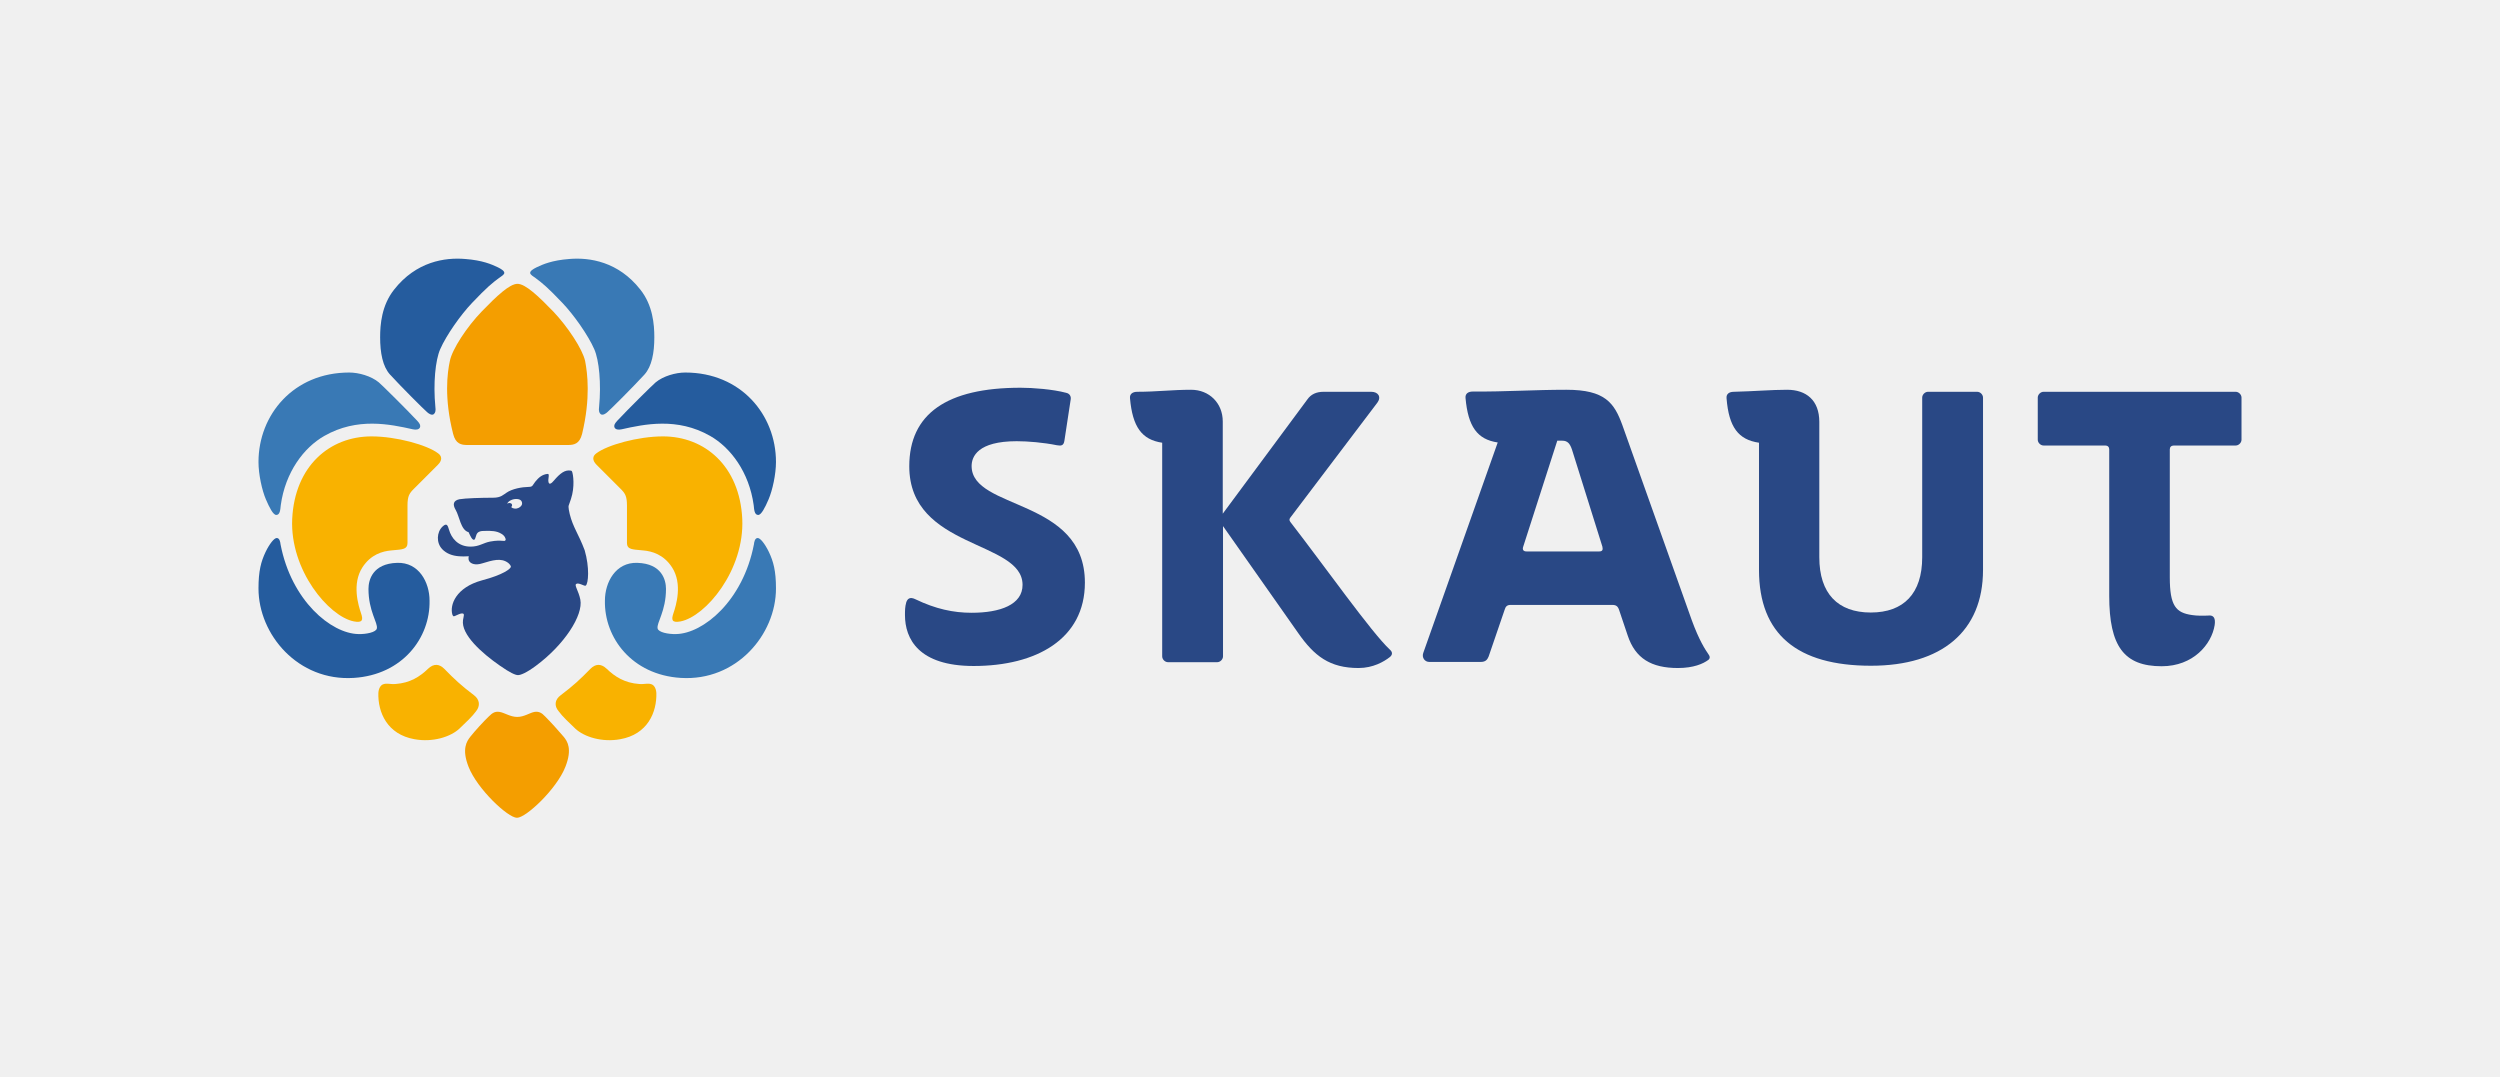
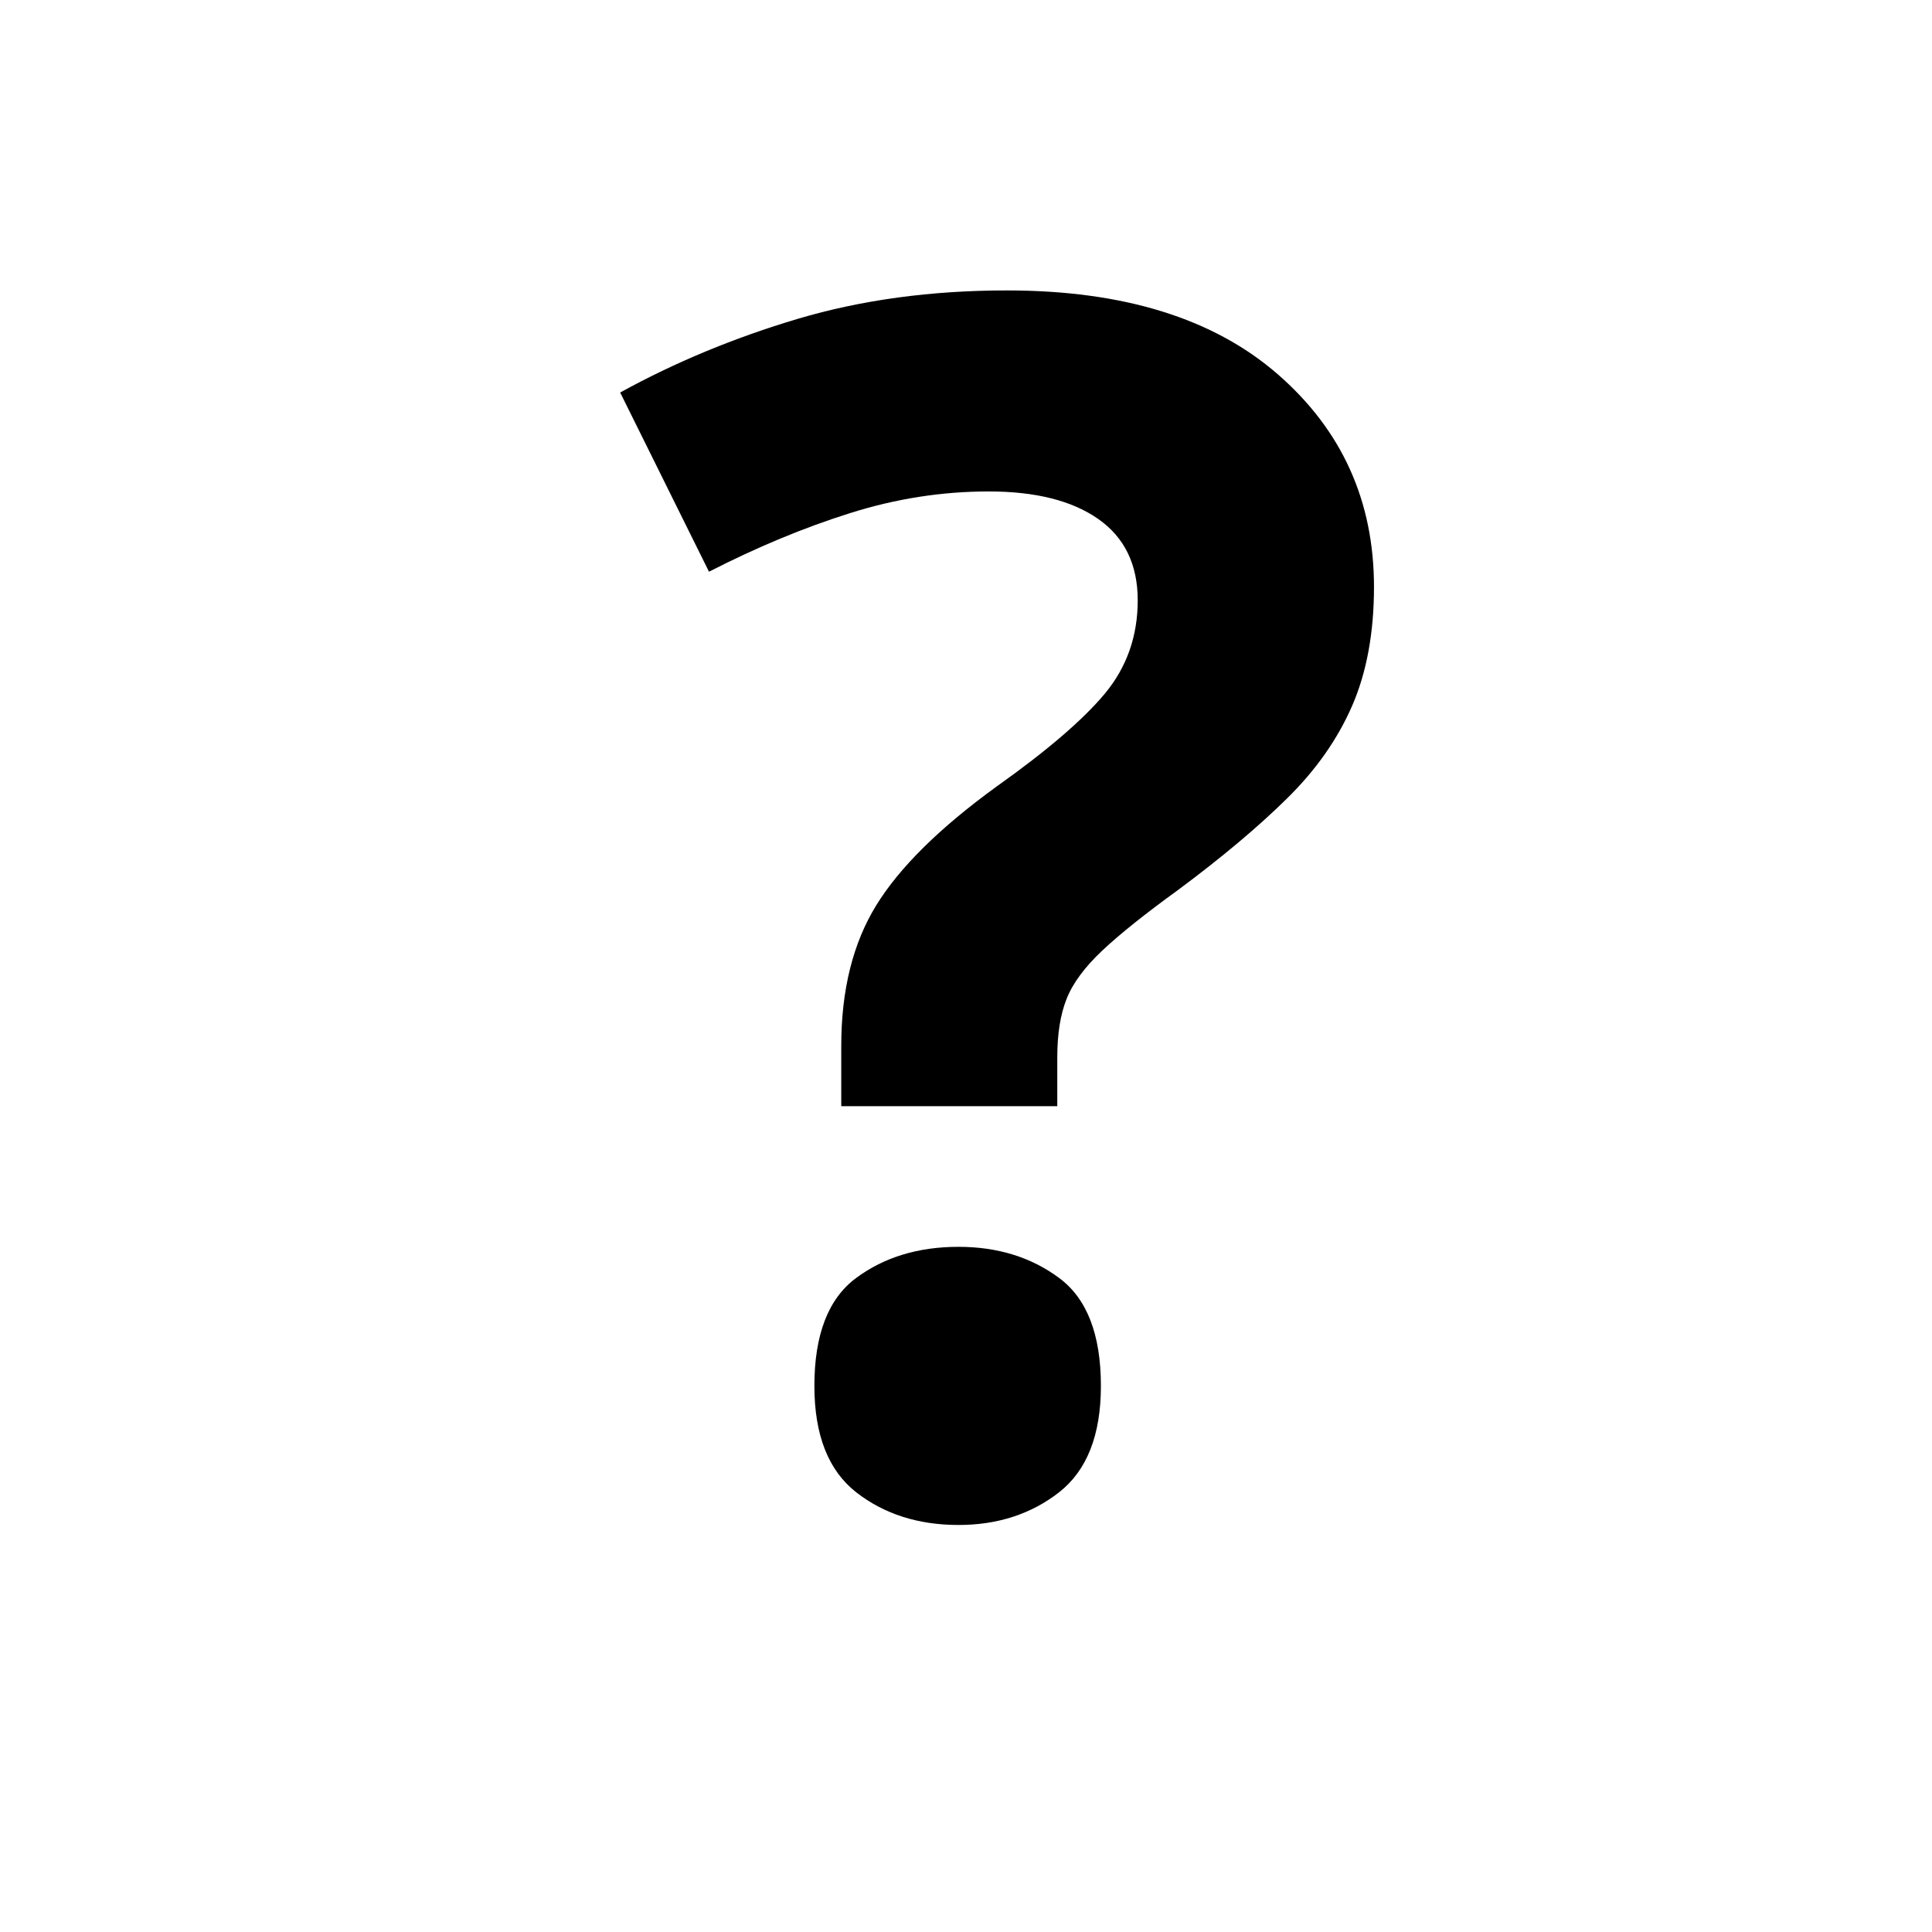
- <svg xmlns="http://www.w3.org/2000/svg" version="1.1" id="artwork" x="0px" y="0px" viewBox="0 0 986.5 424.8" enable-background="new 0 0 986.5 424.8" xml:space="preserve">
-   <g>
-     <g>
-       <g>
-         <g>
-           <g>
-             <path fill="#294885" d="M224.8,202.8c-0.2-0.7-0.6-2.8-0.4-3.3c0.2-0.6,0.6-1.7,0.9-2.6c1.6-4.8,0.9-9.8,0.4-10.9       c-0.1-0.2-0.3-0.3-0.5-0.3c-2.3-0.4-4.2,1.1-6.6,3.9c-0.9,1.1-2,2-2.2,0.4c-0.2-1,0.6-3.1-0.3-3c-2.2,0.2-3.6,1.5-4.9,3.1       c-1,1.3-1,1.9-2.1,2c-2.2,0.1-3.2,0.2-5,0.6c-1.7,0.4-3.2,1-4.2,1.7c-1.3,0.8-2.2,2-5.3,2c-4.8,0-11,0.2-13.3,0.6       c-2.4,0.5-2.8,2-1.5,4.2c1.5,2.5,2,8,5.1,8.8c0.8,1.7,1.4,3.1,2.2,3c0.3-0.1,0.6-0.9,0.8-1.7c0.4-1.7,2.1-1.8,3.2-1.8       c2.8-0.1,4.9,0,6.7,1.1c1.3,0.7,1.9,2,1.7,2.5c-0.4,0.9-1.3-0.3-6.1,0.6c-2.7,0.5-4.3,2-7.7,2c-5.1,0-7.6-3.5-8.5-6.6       c-0.5-1.6-0.8-3-2.6-1.3c-2.3,2.2-2.5,6.4-0.1,8.9c1.6,1.7,3.9,2.6,6.6,2.8c0.8,0.1,2.5,0.1,3.9,0c0,0-0.4,1.1,0.2,2       c0.6,0.9,2.3,1.7,5.1,0.8c4-1.2,7.4-2.3,10.2-0.2c0.5,0.4,1.1,1.1,1.1,1.5c0,0.8-3,3.2-11.4,5.4c-10.3,2.8-12.8,9.7-11.7,13.5       c0.1,0.3,0.3,0.7,0.6,0.7s1.9-0.9,2.8-1.1c1.8-0.3,1,1,0.8,2.6c-0.8,5.7,7.4,13,14.6,18c4,2.8,6.1,3.7,7.1,3.7s3.2-0.8,7.1-3.7       c11.2-8.3,18.7-19.9,17.5-26.1c-0.7-3.5-2.5-5.7-1.6-6.2c1-0.6,3.2,1,3.7,0.7c1.1-0.7,1.6-7.2-0.4-14       C228.3,210.7,226.1,208.1,224.8,202.8z M203.7,200.7c-1,0.1-2.1-0.4-1.9-0.7c0.1-0.1,0.4-0.5,0.2-1c-0.3-0.6-1.3-0.7-1.9-0.2       c0.5-1.2,2.2-1.9,3.6-1.9c2,0,2.4,1.1,2.3,2C205.8,199.8,204.9,200.5,203.7,200.7z" />
-           </g>
-           <g>
-             <path fill="#255C9E" d="M139.6,267.5c-22,1.4-37.6-17.1-37.6-35.3c0-6.9,1-10.6,2.8-14.4c1.6-3.3,3.4-5.5,4.4-5.5       c1.1,0,1.4,1.5,1.5,2.5c4.3,22.3,20,35.2,30.7,35.4c3.1,0.1,7-0.7,7.3-2.2c0.5-2.2-3.3-6.8-3.3-15.6c0-3.5,1.6-10,11.3-10.3       c8.6-0.3,12.8,7.7,12.8,14.9C169.8,251.7,158.8,266.3,139.6,267.5z" />
-           </g>
-           <g>
-             <path fill="#3979B5" d="M110.8,199.3c1.8-13,9.1-22.7,17.2-27.3c13-7.4,25.9-4.6,34.9-2.6c1.3,0.3,2.4,0.1,2.8-0.7       c0.3-0.7,0.1-1.4-1-2.6c-4.2-4.5-14-14.2-15.2-15.2c-3-2.5-7.9-3.9-11.7-3.9c-22,0-35.8,16.7-35.8,35.3       c0,4.9,1.4,11.2,2.9,14.7c1.4,3.3,2.9,6.2,4.1,6.2C110.5,203.2,110.6,201.2,110.8,199.3z" />
-             <path fill="#3979B5" d="M237,163.4c-0.6-0.5-0.8-1.4-0.6-2.8c0.9-9.3,0-18.5-1.9-22.8c-2.4-5.5-8.1-13.6-12.6-18.3       c-5.8-6.1-7.9-7.8-10.6-9.8c-0.7-0.5-2.1-1.3-2.1-2c0-0.8,1.1-1.5,2.5-2.2c2.5-1.2,6.2-2.8,12.9-3.3c8-0.7,19.4,1,28.1,12.1       c4.9,6.2,5.5,13.7,5.5,18.8c0,6.1-1,11.5-3.9,14.7c-4.3,4.7-13.4,13.8-14.6,14.8C239.2,163.1,237.8,164.1,237,163.4z" />
-             <path fill="#255C9E" d="M171.2,163.4c0.6-0.5,0.8-1.4,0.6-2.8c-0.9-9.3,0-18.5,1.9-22.8c2.4-5.5,8.1-13.6,12.6-18.3       c5.8-6.1,7.9-7.8,10.6-9.8c0.7-0.5,2.1-1.3,2.1-2c0-0.8-1.1-1.5-2.5-2.2c-2.5-1.2-6.2-2.8-12.9-3.3c-8-0.7-19.4,1-28.1,12.1       c-4.9,6.2-5.5,13.7-5.5,18.8c0,6.1,1,11.5,3.9,14.7c4.3,4.7,13.4,13.8,14.6,14.8C169,163.1,170.4,164.1,171.2,163.4z" />
-           </g>
-           <g>
-             <path fill="#F9B200" d="M146.6,172.2c9.8,0,22,3.4,26.3,6.7c1.4,1,1.8,2.6-0.1,4.5c-2.5,2.5-7.5,7.5-9.5,9.5       c-1.8,1.8-2.5,2.9-2.5,6.6c0,5.6,0,12.2,0,14.6c0,1.8-0.7,2.5-3.3,2.8c-0.7,0.1-2,0.2-3.1,0.3c-3.5,0.3-8.1,1.6-11.4,6.7       c-4.2,6.5-1.6,15-0.5,18.2c0.8,2.4,0.7,3.8-2.9,3.1c-9.9-2-25.2-20.2-24.3-40.4C116.3,183.9,130.1,172.2,146.6,172.2z" />
-             <path fill="#3979B5" d="M268.6,267.5c22,1.4,37.6-17.1,37.6-35.3c0-6.9-1-10.6-2.8-14.4c-1.6-3.3-3.4-5.5-4.4-5.5       c-1.1,0-1.4,1.5-1.5,2.5c-4.3,22.3-20,35.2-30.7,35.4c-3.1,0.1-7-0.7-7.3-2.2c-0.5-2.2,3.3-6.8,3.3-15.6       c0-3.5-1.6-10-11.3-10.3c-8.6-0.3-12.8,7.7-12.8,14.9C238.4,251.7,249.4,266.3,268.6,267.5z" />
-             <path fill="#255C9E" d="M297.4,199.3c-1.8-13-9.1-22.7-17.2-27.3c-13-7.4-25.9-4.6-34.9-2.6c-1.3,0.3-2.4,0.1-2.8-0.7       c-0.3-0.7-0.1-1.4,1-2.6c4.2-4.5,14-14.2,15.2-15.2c3-2.5,7.9-3.9,11.7-3.9c22,0,35.8,16.7,35.8,35.3c0,4.9-1.4,11.2-2.9,14.7       c-1.4,3.3-2.9,6.2-4.1,6.2C297.7,203.2,297.6,201.2,297.4,199.3z" />
-             <path fill="#F9B200" d="M261.6,172.2c-9.8,0-22,3.4-26.3,6.7c-1.4,1-1.8,2.6,0.1,4.5c2.5,2.5,7.5,7.5,9.5,9.5       c1.8,1.8,2.5,2.9,2.5,6.6c0,5.6,0,12.2,0,14.6c0,1.8,0.7,2.5,3.3,2.8c0.7,0.1,2,0.2,3.1,0.3c3.5,0.3,8.1,1.6,11.4,6.7       c4.2,6.5,1.6,15,0.5,18.2c-0.8,2.4-0.7,3.8,2.9,3.1c9.9-2,25.2-20.2,24.3-40.4C291.9,183.9,278.1,172.2,261.6,172.2z" />
-             <path fill="#F9B200" d="M221.3,274.3c4.9-3.7,7.6-6.2,11.7-10.4c1.9-1.9,4.1-2.2,6.4,0c3.2,3.1,7.1,5.6,12.8,6       c2.3,0.2,3.5-0.5,5.1,0.2c0.8,0.4,1.6,1.5,1.7,3.4c0.2,7.5-3.4,16.3-14.3,18.2c-7.1,1.3-14.2-0.9-17.7-4.2       c-2.4-2.3-5.1-4.8-6.6-6.9C218.7,278.6,218.8,276.1,221.3,274.3z" />
-             <path fill="#F9B200" d="M187,274.3c-4.9-3.7-7.6-6.2-11.7-10.4c-1.9-1.9-4.1-2.2-6.4,0c-3.2,3.1-7.1,5.6-12.8,6       c-2.3,0.2-3.5-0.5-5.1,0.2c-0.8,0.4-1.6,1.5-1.7,3.4c-0.2,7.5,3.4,16.3,14.3,18.2c7.1,1.3,14.2-0.9,17.7-4.2       c2.4-2.3,5.1-4.8,6.6-6.9C189.5,278.6,189.4,276.1,187,274.3z" />
-           </g>
-           <g>
-             <path fill="#F49E00" d="M177.5,142.5c0.9-4.7,6.8-13.6,12.6-19.6c5.9-6.1,11-10.9,14.1-10.9s8.2,4.8,14.1,10.9       c5.7,6,11.6,14.9,12.6,19.6c0.9,4.7,2.2,14.5-1.2,28.7c-1,4-3.2,4.4-5.7,4.4c-1.1,0-38.4,0-39.5,0c-2.5,0-4.7-0.4-5.7-4.4       C175.2,157,176.5,147.2,177.5,142.5z" />
-             <path fill="#F49E00" d="M204.1,282.9c2.8,0,5-1.7,6.9-2c1.6-0.2,2.7,0.3,4.1,1.8c2.1,2.1,5.2,5.5,7.3,8       c1.5,1.8,3.5,4.8,0.7,11.9c-3.4,8.7-15.5,20.1-19.1,20.1s-15.7-11.4-19.1-20.1c-2.8-7.1-0.7-10.1,0.7-11.9c2-2.5,5.1-5.9,7.3-8       c1.5-1.5,2.5-2,4.1-1.8C199.1,281.2,201.3,282.9,204.1,282.9z" />
-           </g>
-         </g>
-         <g>
-           <g>
-             <path fill="#294885" d="M401.2,174.1c-15.4,0-17.8,6.1-17.8,9.8c0,17.5,44.7,12.5,44.7,46c0,22.3-19.2,32.9-43.9,32.9       c-21.7,0-27.1-10.7-27.1-20.1c0-1.8,0-3.2,0.5-5c0.5-1.5,1.5-2.3,3.7-1.2c7.9,3.8,14.9,5.3,22.1,5.3c11.3,0,20.1-3.2,20.1-11       c0-17.7-44.7-14-44.7-46.8c0-20.7,14.8-31,43.9-31c4.9,0,12.7,0.6,18,2c1.4,0.3,2,1.4,1.8,2.6L420,174c-0.3,1.8-1.2,2-2.9,1.7       C411.7,174.6,405.5,174.1,401.2,174.1z" />
-             <path fill="#294885" d="M618.1,153.8c15.3,0,18.9,5.2,22.1,14l27.4,77c2.9,7.9,5.2,11.4,6.7,13.6c0.5,0.6,0.5,1.5-0.2,2       c-2,1.5-5.8,3.2-12,3.2c-10.5,0-16.8-3.8-19.8-12.8l-3.4-10.1c-0.5-1.5-1.2-2-2.7-2h-40.1c-1.4,0-2,0.6-2.4,2l-6.3,18.4       c-0.5,1.2-1.2,2.1-3.1,2.1H564c-1.8,0-3-1.7-2.4-3.5l29.4-83.1c-8.1-1.2-11.7-6.3-12.7-17.5c-0.2-1.8,1.1-2.6,2.9-2.6       C594,154.6,605.4,153.8,618.1,153.8z M632.3,215.7l-12-38.3c-0.8-2.4-1.8-3.5-3.8-3.5h-2l-13.5,42c-0.3,1.1,0.2,1.7,1.4,1.7       H631C632.3,217.6,632.6,217,632.3,215.7z" />
-             <path fill="#294885" d="M681.3,157.2c-0.2-1.8,1.1-2.6,2.9-2.6c8.1-0.2,14.9-0.8,21-0.8c7.5,0,12.7,4.1,12.7,12.7v53.4       c0,14.3,7.3,21.8,20.3,21.8s20.3-7.5,20.3-21.8v-63c0-1.2,1.1-2.3,2.3-2.3h19.4c1.2,0,2.3,1.1,2.3,2.3v68       c0,24.2-16.3,37.8-44.2,37.8c-29.1,0-44.2-12.4-44.2-37.8v-50.2C685.9,173.5,682.2,168.5,681.3,157.2z" />
-             <path fill="#294885" d="M856.2,177.3v50.5c0,11.3,2.4,14,8.8,14.9c1.7,0.3,4.6,0.3,6.3,0.2c2.3-0.3,3,1.1,2.6,3.8       c-1.2,7.5-8.4,16.2-20.9,16.2c-14.8,0-20.7-7.8-20.7-27.8v-57.8c0-0.9-0.6-1.5-1.5-1.5h-24.4c-1.2,0-2.3-1.1-2.3-2.3v-16.6       c0-1.2,1.1-2.3,2.3-2.3h75.8c1.2,0,2.3,1.1,2.3,2.3v16.6c0,1.2-1.1,2.3-2.3,2.3h-24.4C856.8,175.8,856.2,176.4,856.2,177.3z" />
-           </g>
-           <path fill="#294885" d="M470,153.8c7.2,0,12.5,5.3,12.5,12.5v36.4l33.4-45.1c1.4-2,3.5-3,6.4-3h18.8c2.7,0,4.1,2,2.4,4.3      l-34.3,45.3c-0.5,0.6-0.5,1.2,0,1.8c13.7,17.7,32,43.6,39.2,50.3c1.4,1.2,0.9,2.3,0,3c-2.3,1.8-6.6,4.3-12.3,4.3      c-11.4,0-17.5-4.7-23.9-13.9l-29.6-42.1V259c0,1.2-1.1,2.3-2.3,2.3h-19.4c-1.2,0-2.3-1.1-2.3-2.3v-84.3      c-8.1-1.2-11.7-6.3-12.7-17.5c-0.2-1.8,1.1-2.6,2.9-2.6C456.3,154.6,462.6,153.8,470,153.8z" />
-         </g>
-       </g>
-     </g>
-     <rect x="51" y="51" fill="none" width="884.4" height="322.7" />
-     <rect y="0" fill="none" width="986.5" height="424.8" />
-   </g>
+ <svg xmlns="http://www.w3.org/2000/svg" id="Vrstva_1" data-name="Vrstva 1" viewBox="0 0 173 173">
+   <defs>
+     <style>.cls-1{fill:#fff;}.cls-2{font-size:150px;font-family:SKAUT-Bold, SKAUT;font-weight:700;}</style>
+   </defs>
+   <rect class="cls-1" width="173" height="173" />
+   <text class="cls-2" transform="translate(55.08 134.6)">?</text>
</svg>
